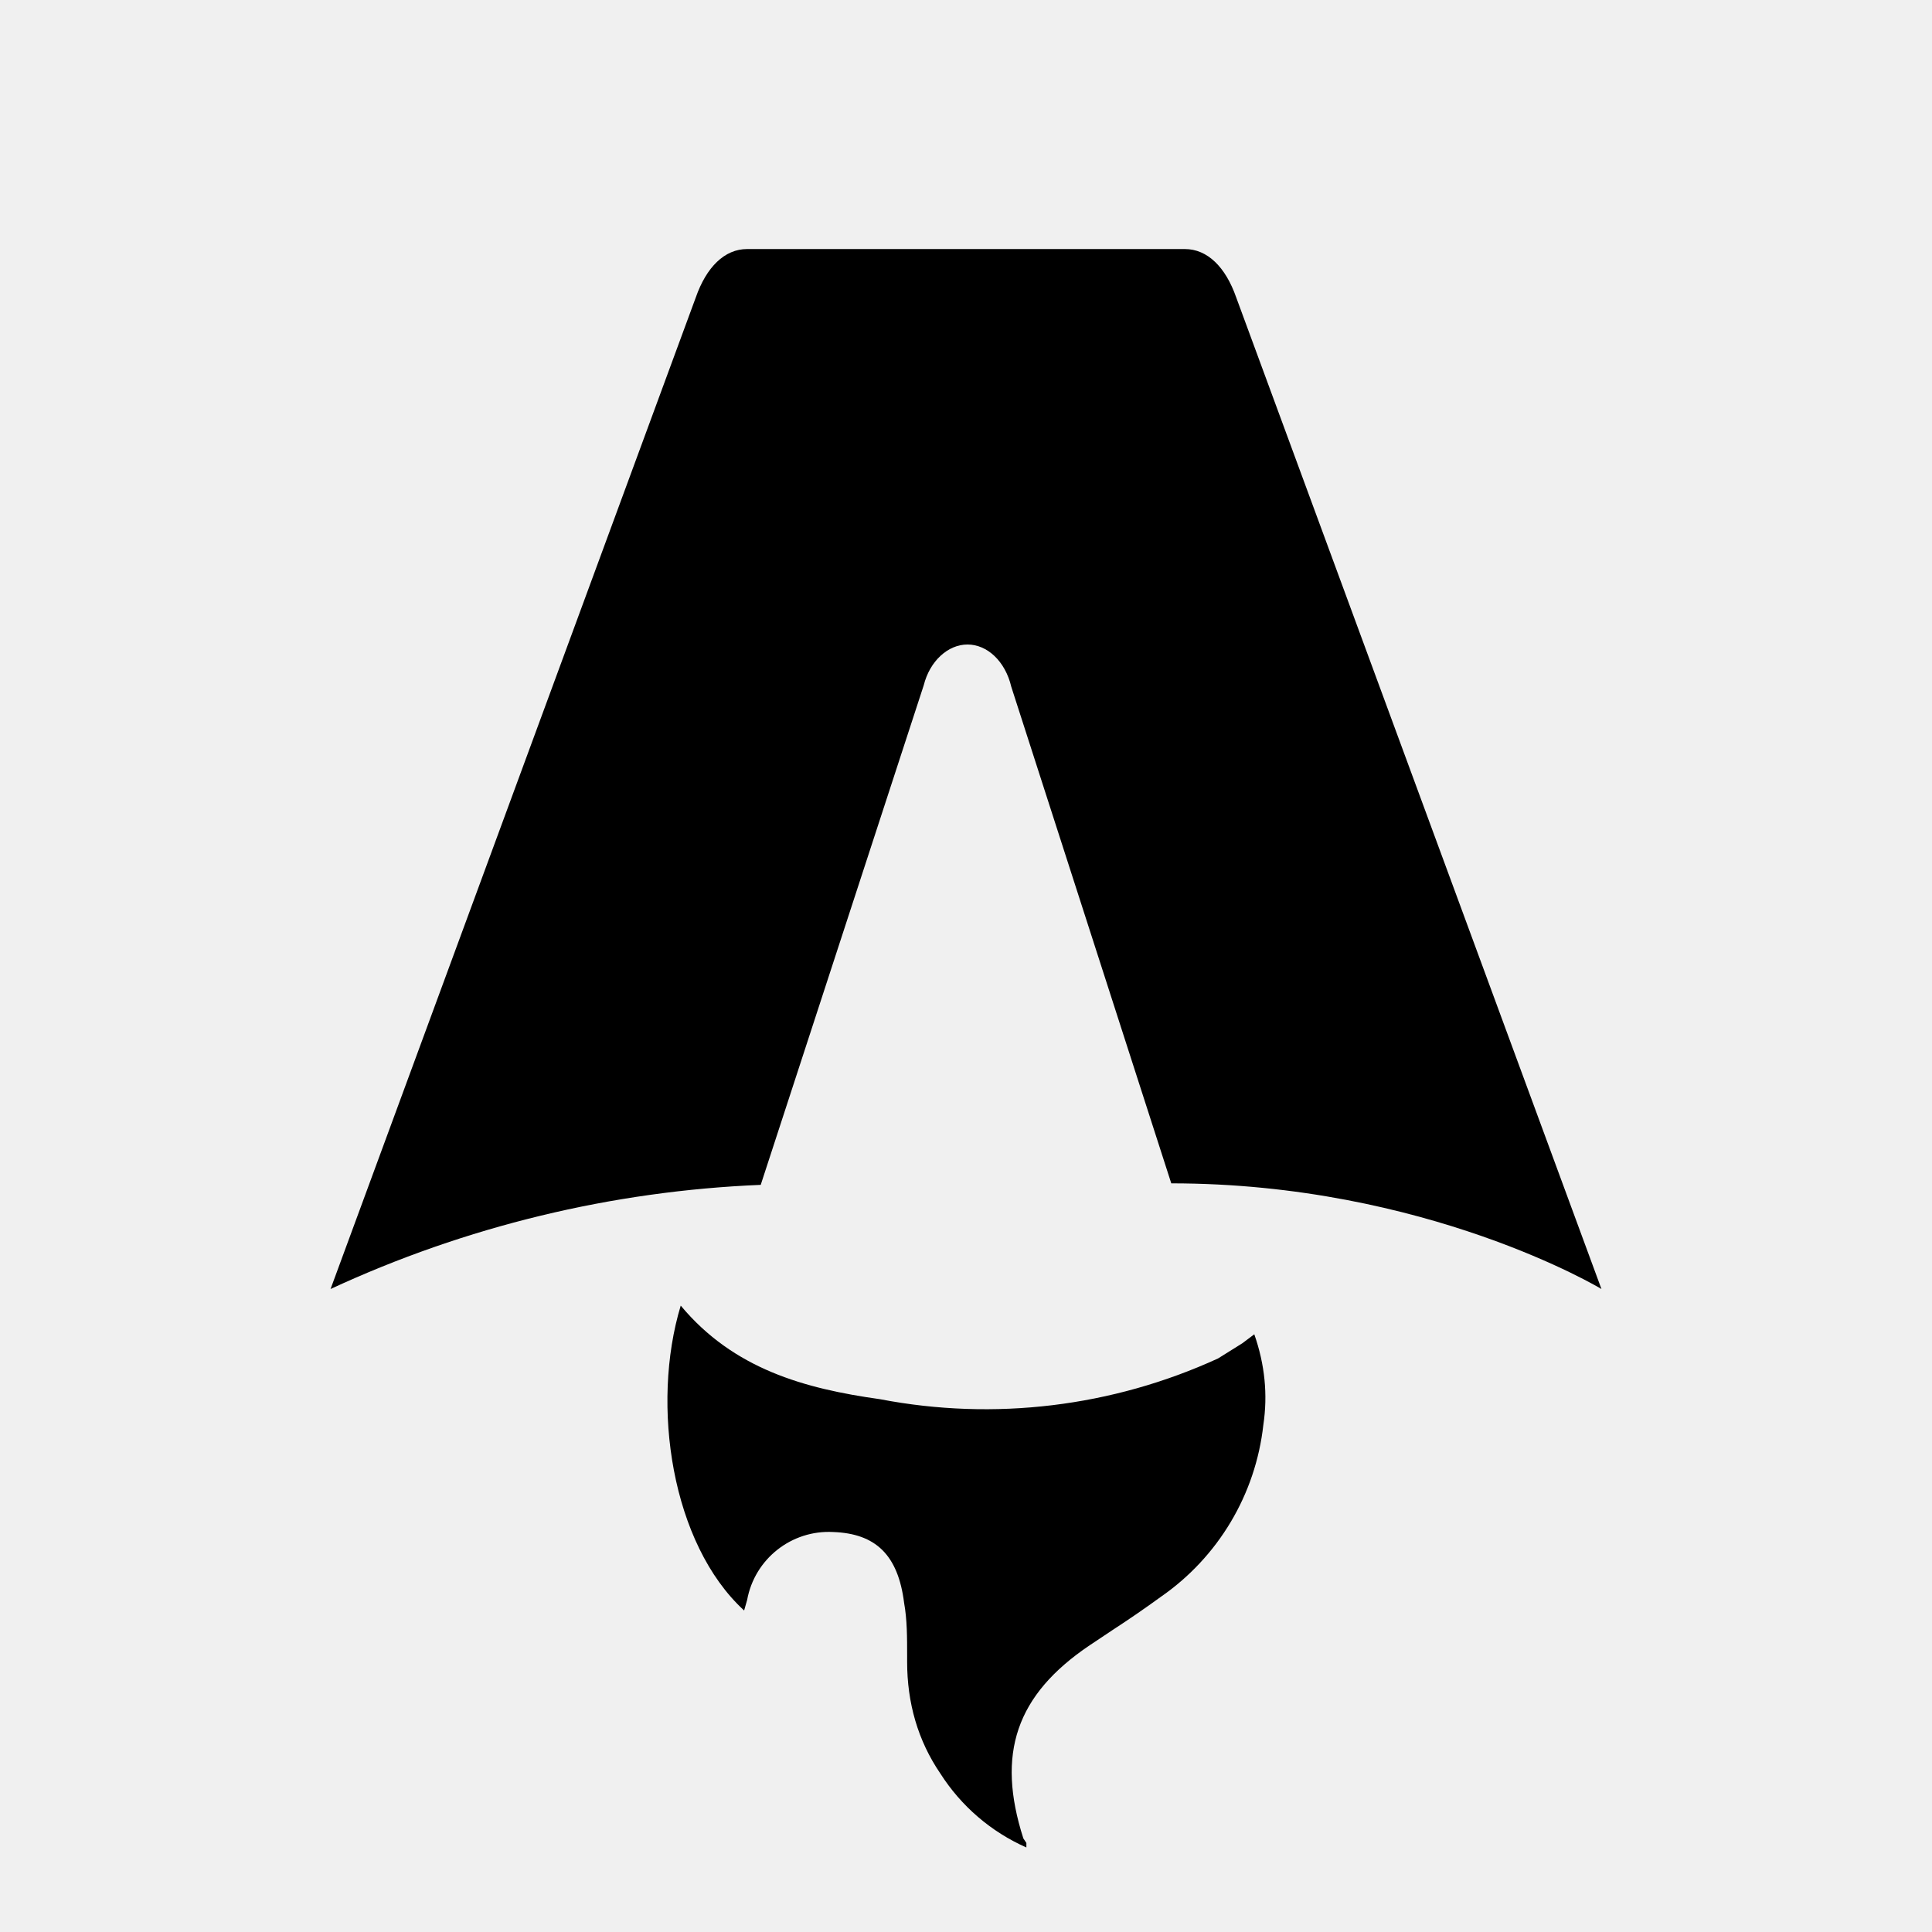
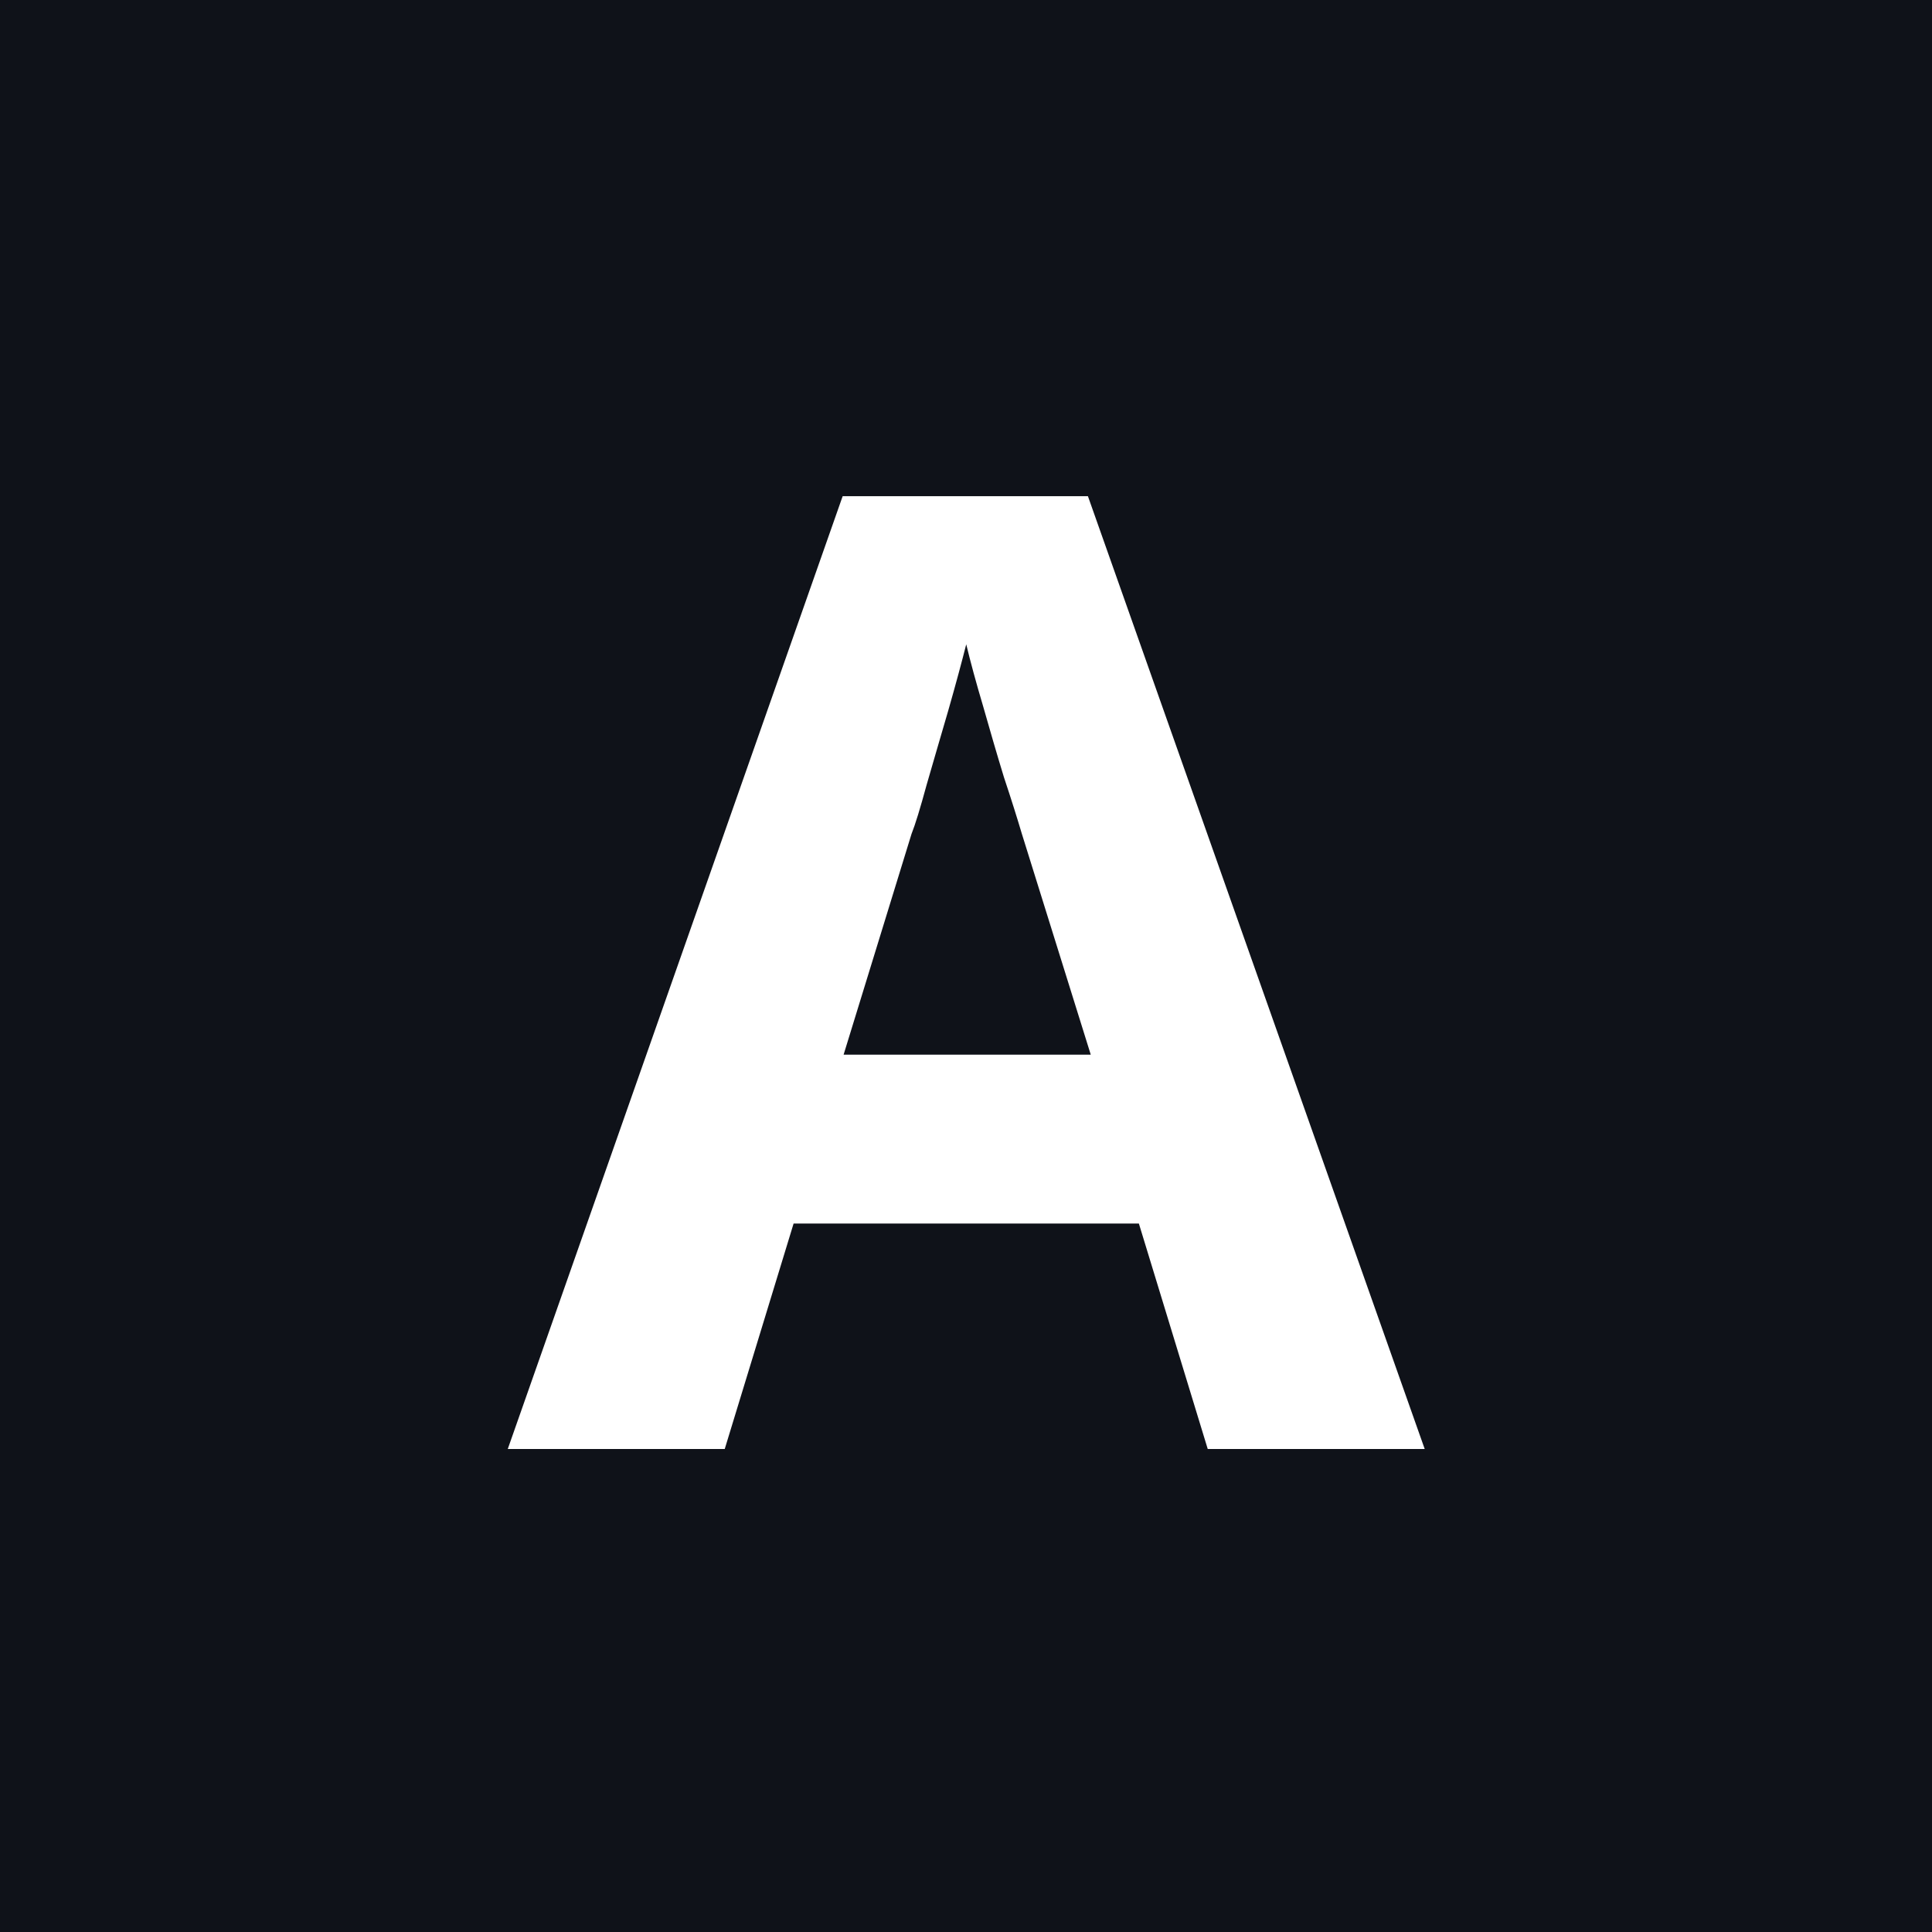
- <svg xmlns="http://www.w3.org/2000/svg" fill="none" viewBox="0 0 128 128">
-   <path d="M50.4 78.5a75.1 75.1 0 0 0-28.5 6.9l24.2-65.7c.7-2 1.9-3.2 3.4-3.2h29c1.5 0 2.7 1.2 3.4 3.2l24.2 65.7s-11.6-7-28.5-7L67 45.5c-.4-1.7-1.6-2.8-2.9-2.8-1.3 0-2.5 1.1-2.9 2.7L50.4 78.5Zm-1.1 28.2Zm-4.2-20.2c-2 6.6-.6 15.8 4.2 20.2a17.5 17.5 0 0 1 .2-.7 5.5 5.5 0 0 1 5.7-4.5c2.8.1 4.3 1.5 4.7 4.7.2 1.1.2 2.3.2 3.5v.4c0 2.7.7 5.2 2.2 7.4a13 13 0 0 0 5.7 4.9v-.3l-.2-.3c-1.8-5.6-.5-9.5 4.4-12.8l1.5-1a73 73 0 0 0 3.2-2.2 16 16 0 0 0 6.8-11.4c.3-2 .1-4-.6-6l-.8.6-1.6 1a37 37 0 0 1-22.4 2.7c-5-.7-9.7-2-13.2-6.2Z" />
-   <style>
-         path { fill: #000; }
-         @media (prefers-color-scheme: dark) {
-             path { fill: #FFF; }
-         }
-     </style>
+ <svg xmlns="http://www.w3.org/2000/svg" viewBox="0 0 32 32">
+   <rect width="32" height="32" fill="#0f1219" />
+   <text x="16" y="24" font-family="system-ui, sans-serif" font-size="22" font-weight="700" fill="#fff" text-anchor="middle">A</text>
</svg>
